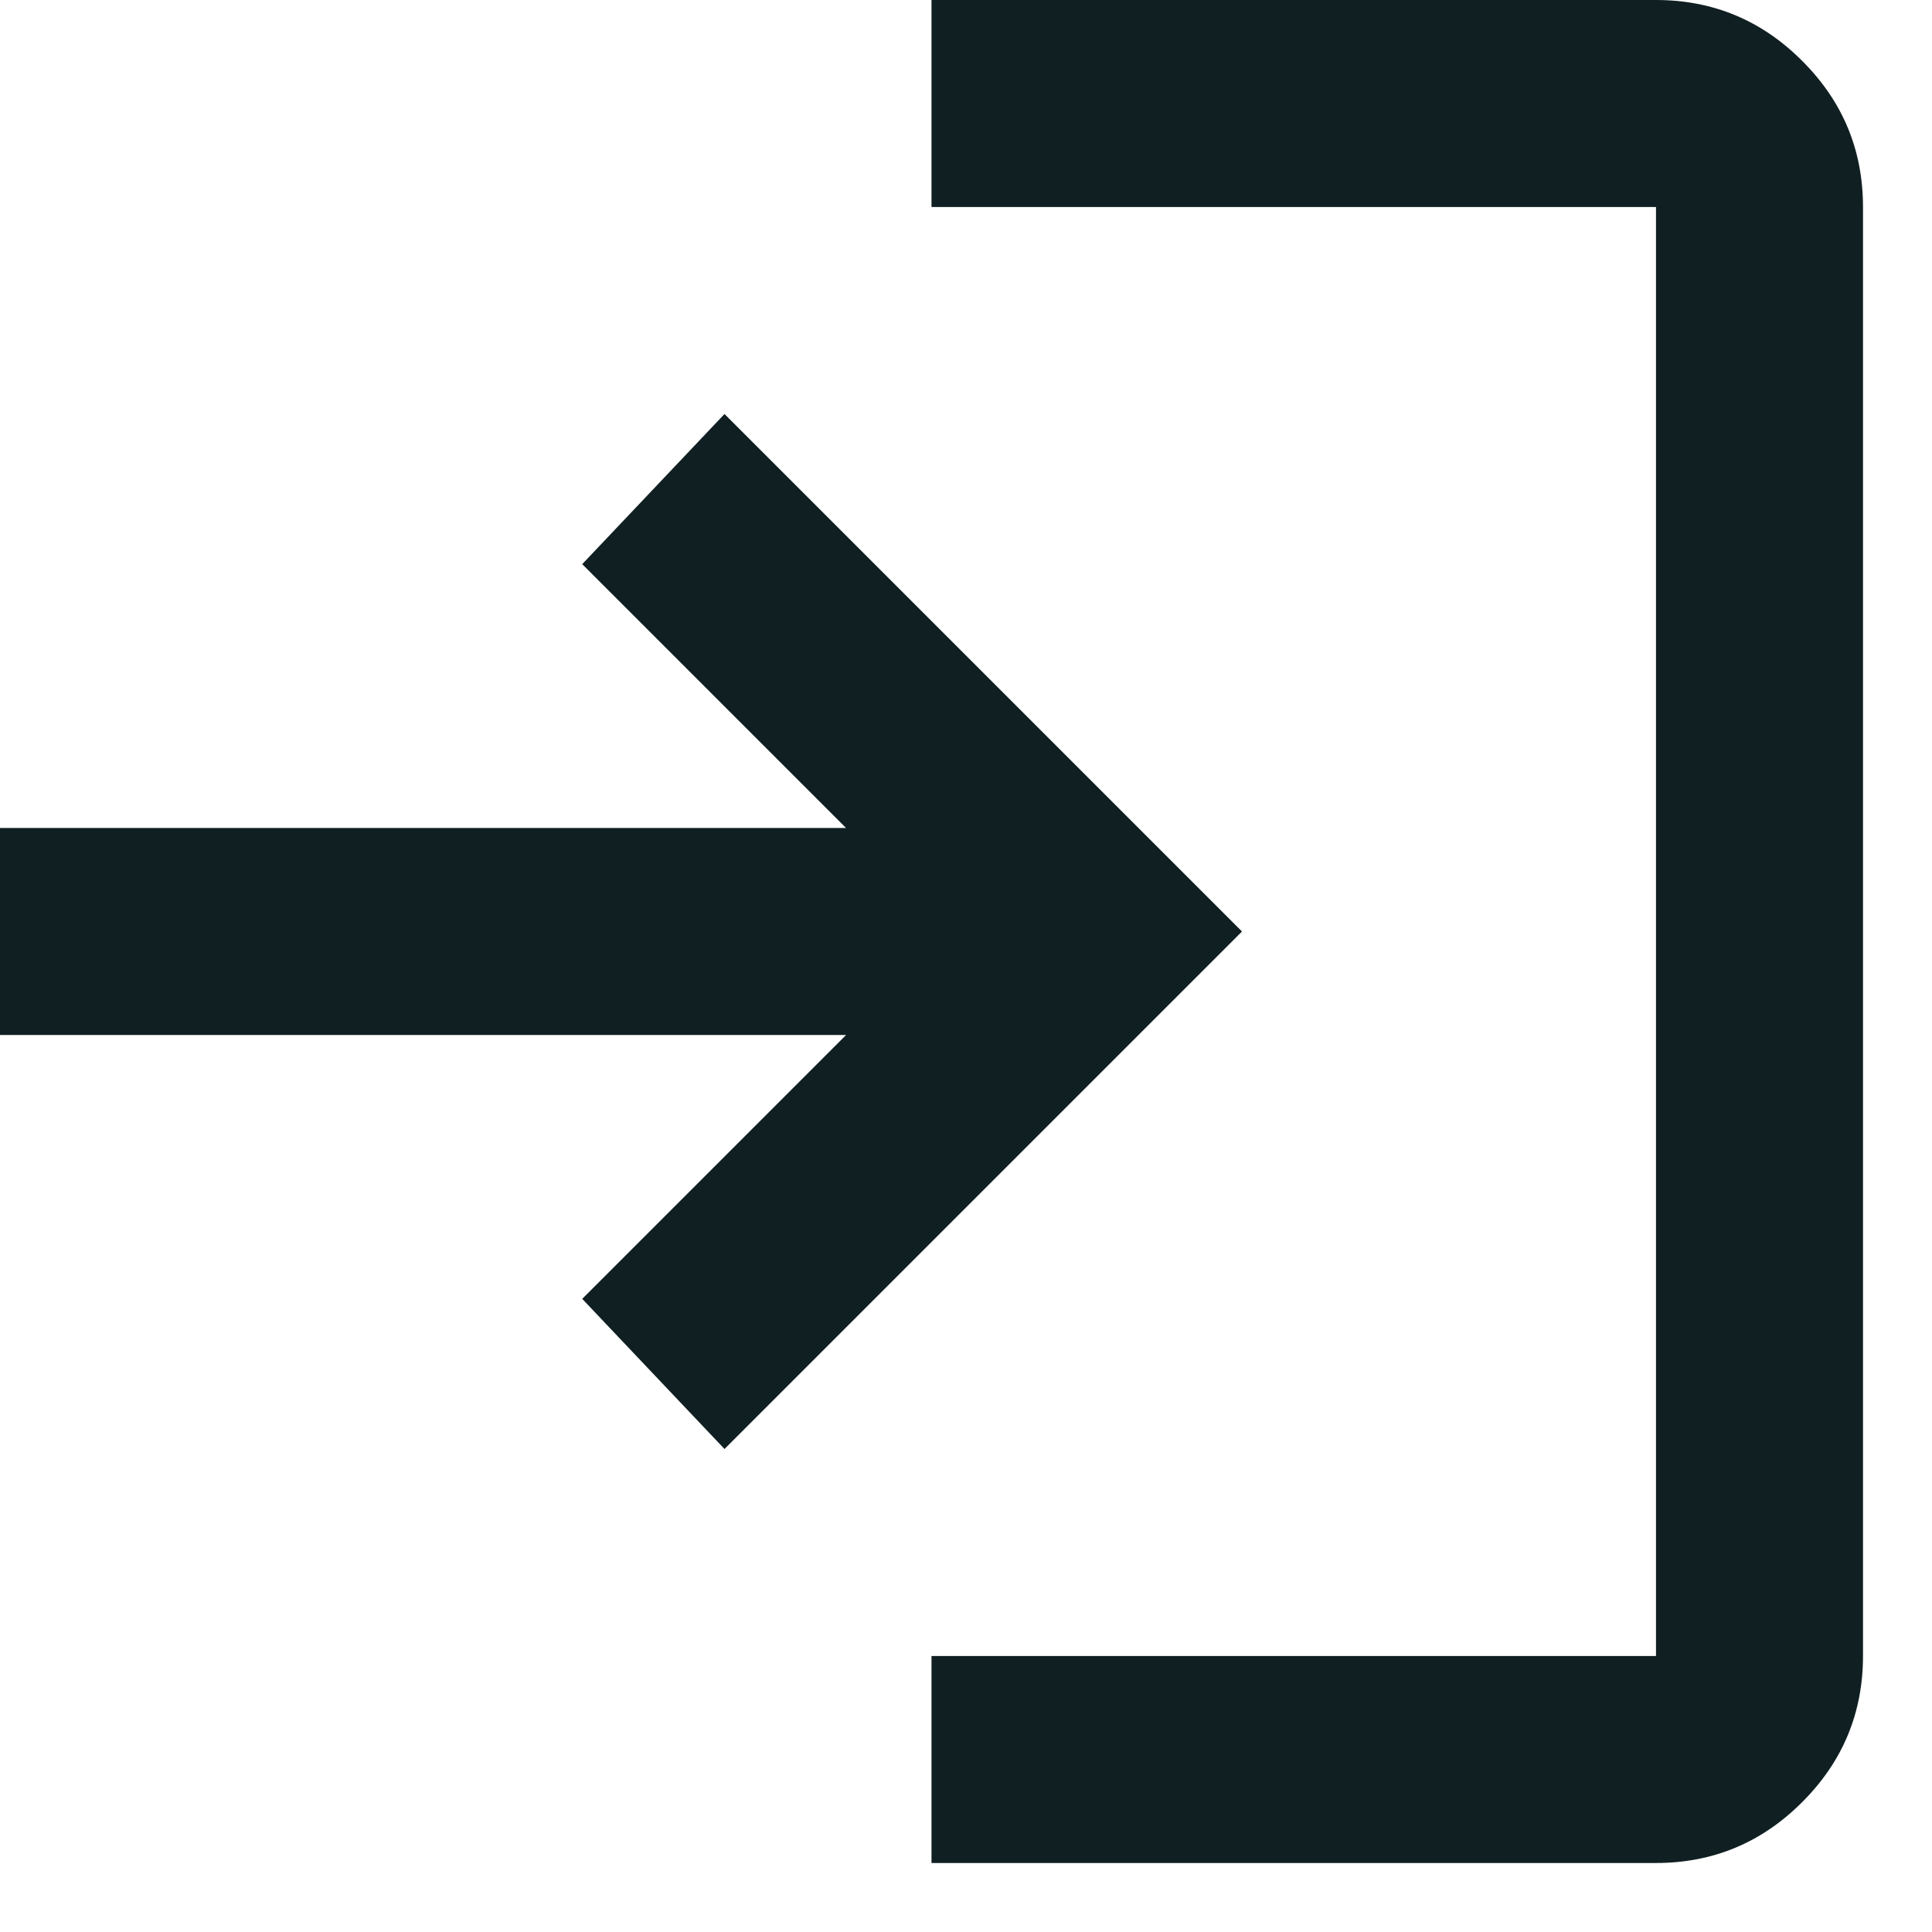
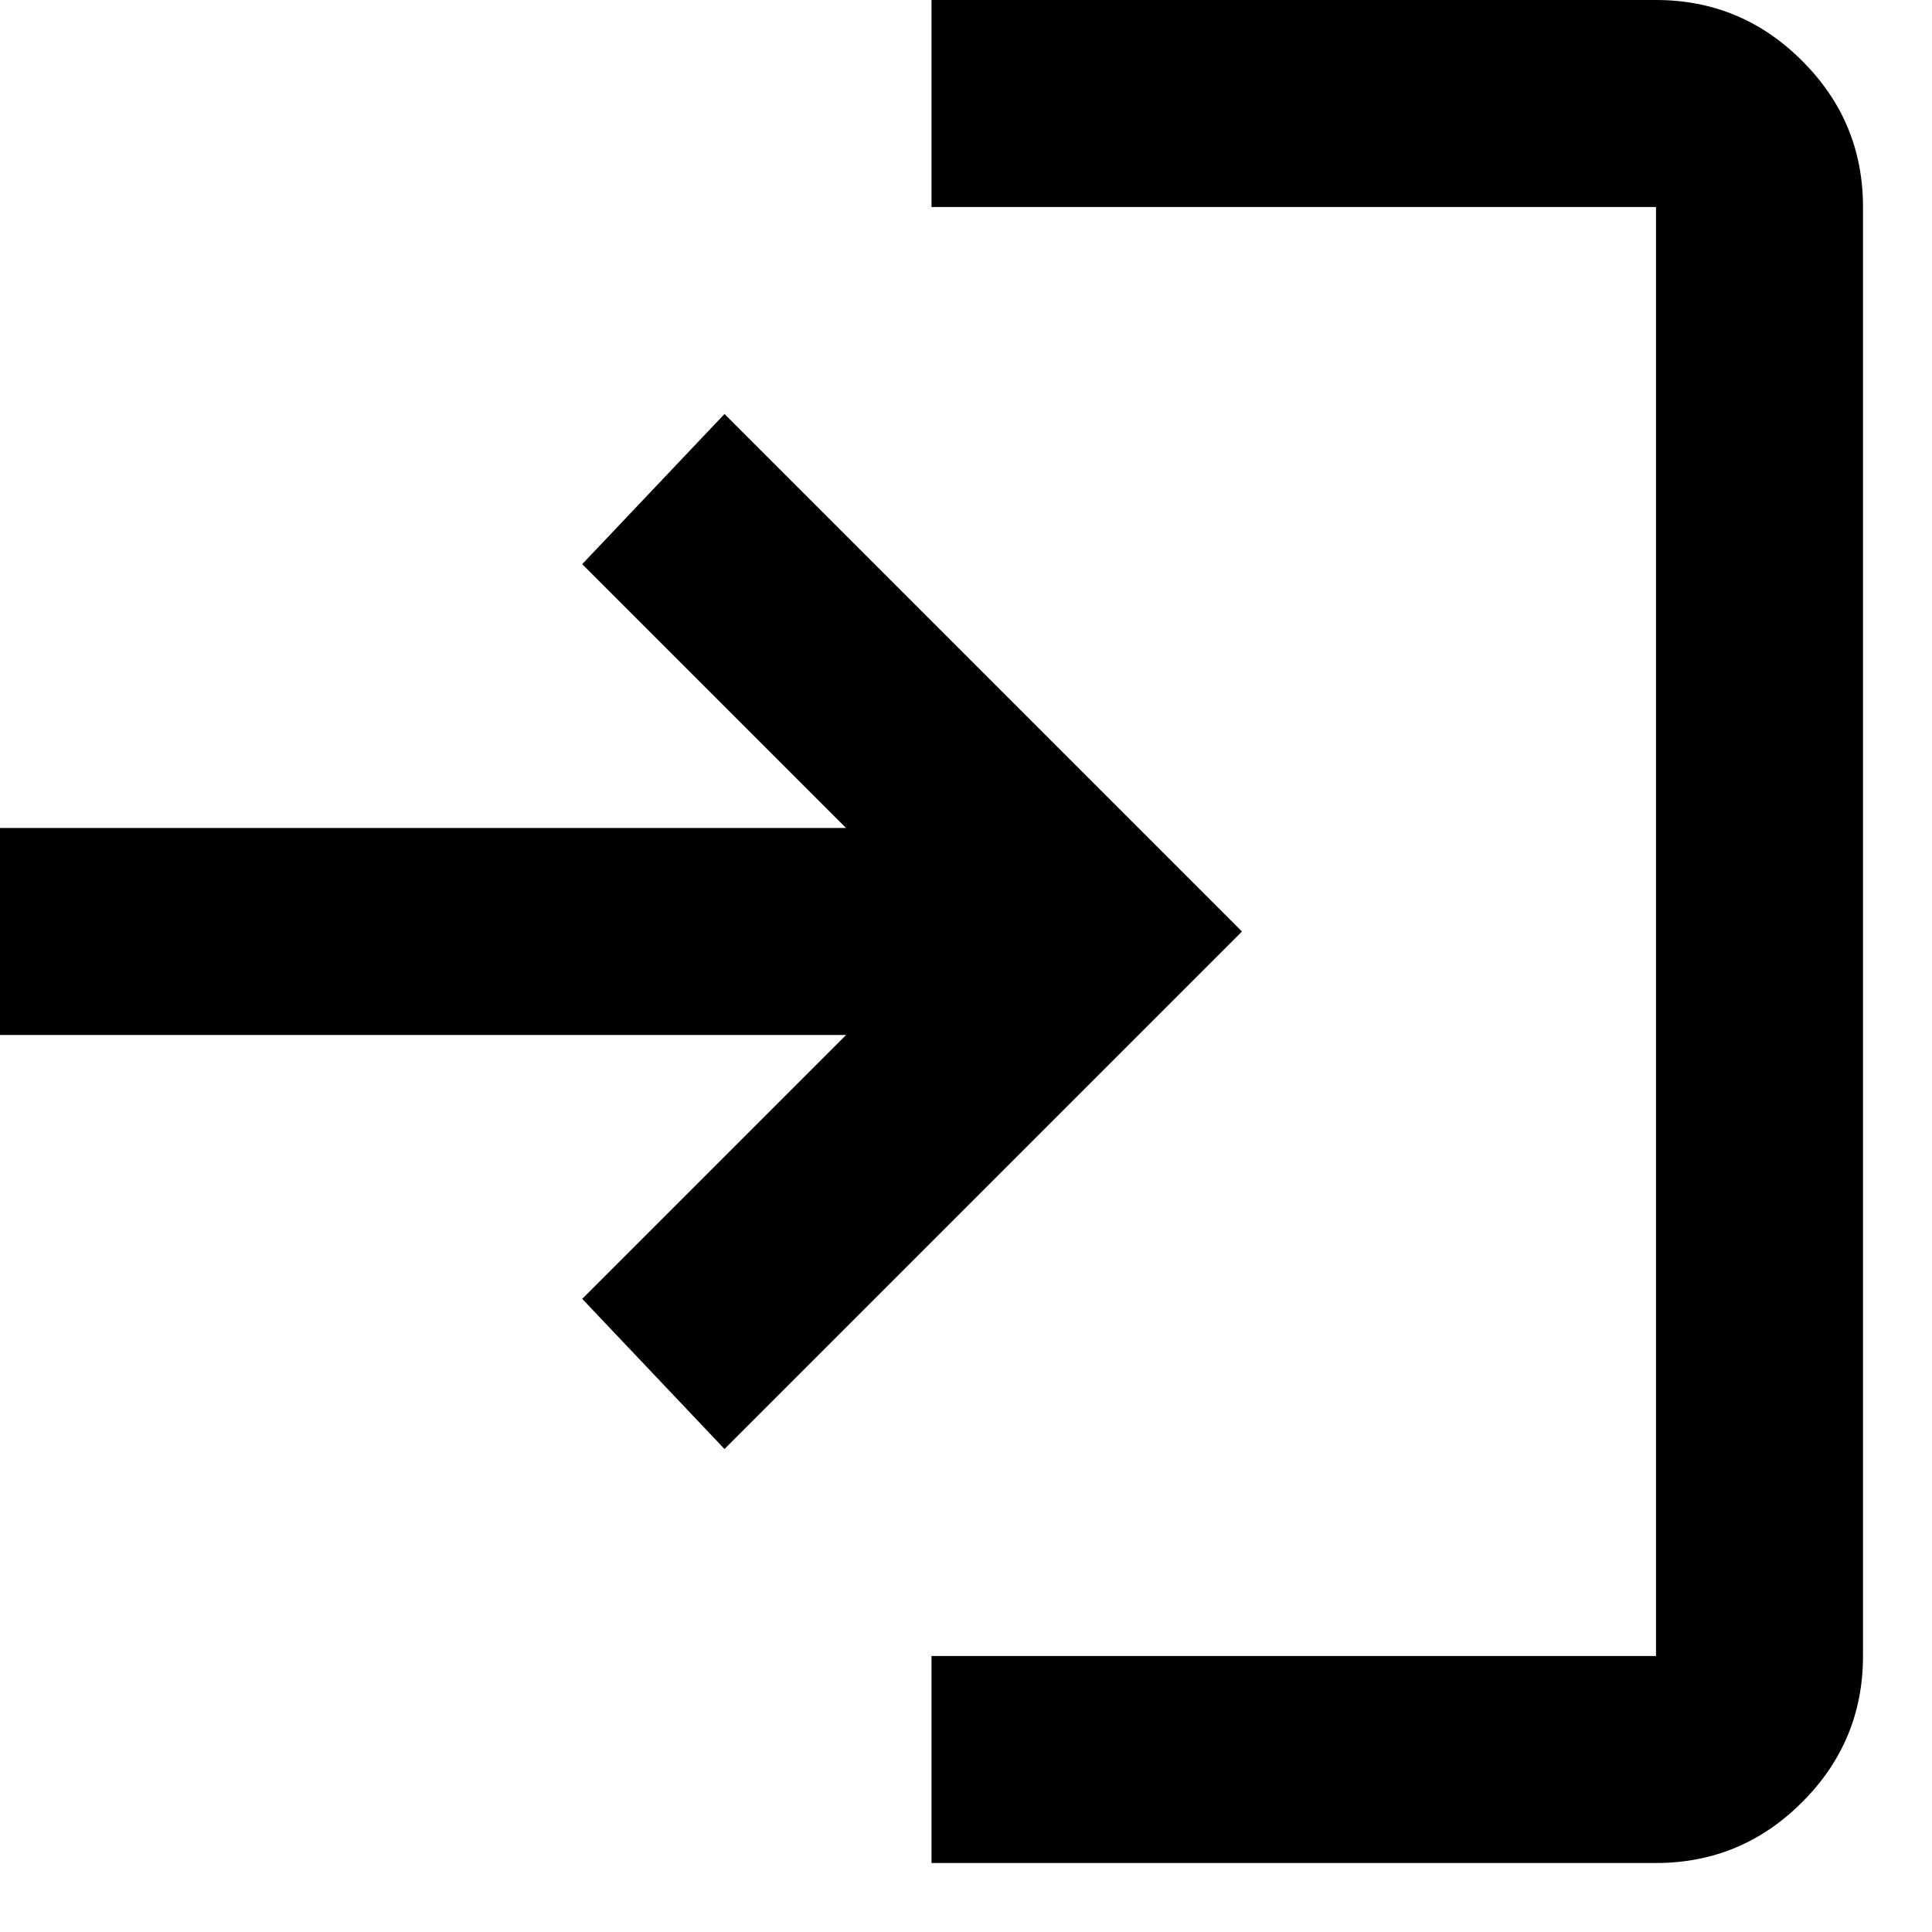
<svg xmlns="http://www.w3.org/2000/svg" width="14" height="14" viewBox="0 0 14 14" fill="currentColor">
-   <path d="M6.75 13.5V12H12V1.5H6.75V-9.53674e-07H12C12.412 -9.53674e-07 12.766 0.147 13.059 0.441C13.353 0.734 13.5 1.087 13.5 1.5V12C13.5 12.412 13.353 12.766 13.059 13.059C12.766 13.353 12.412 13.5 12 13.5H6.75ZM5.25 10.5L4.219 9.412L6.131 7.5H0V6H6.131L4.219 4.088L5.25 3L9 6.75L5.25 10.5Z" fill="#101F22" />
+   <path d="M6.75 13.5V12H12V1.5H6.75V-9.53674e-07H12C12.412 -9.53674e-07 12.766 0.147 13.059 0.441C13.353 0.734 13.5 1.087 13.5 1.5V12C13.5 12.412 13.353 12.766 13.059 13.059C12.766 13.353 12.412 13.5 12 13.5H6.75ZM5.25 10.5L4.219 9.412L6.131 7.5H0V6H6.131L4.219 4.088L5.25 3L9 6.75L5.25 10.5Z" />
</svg>
